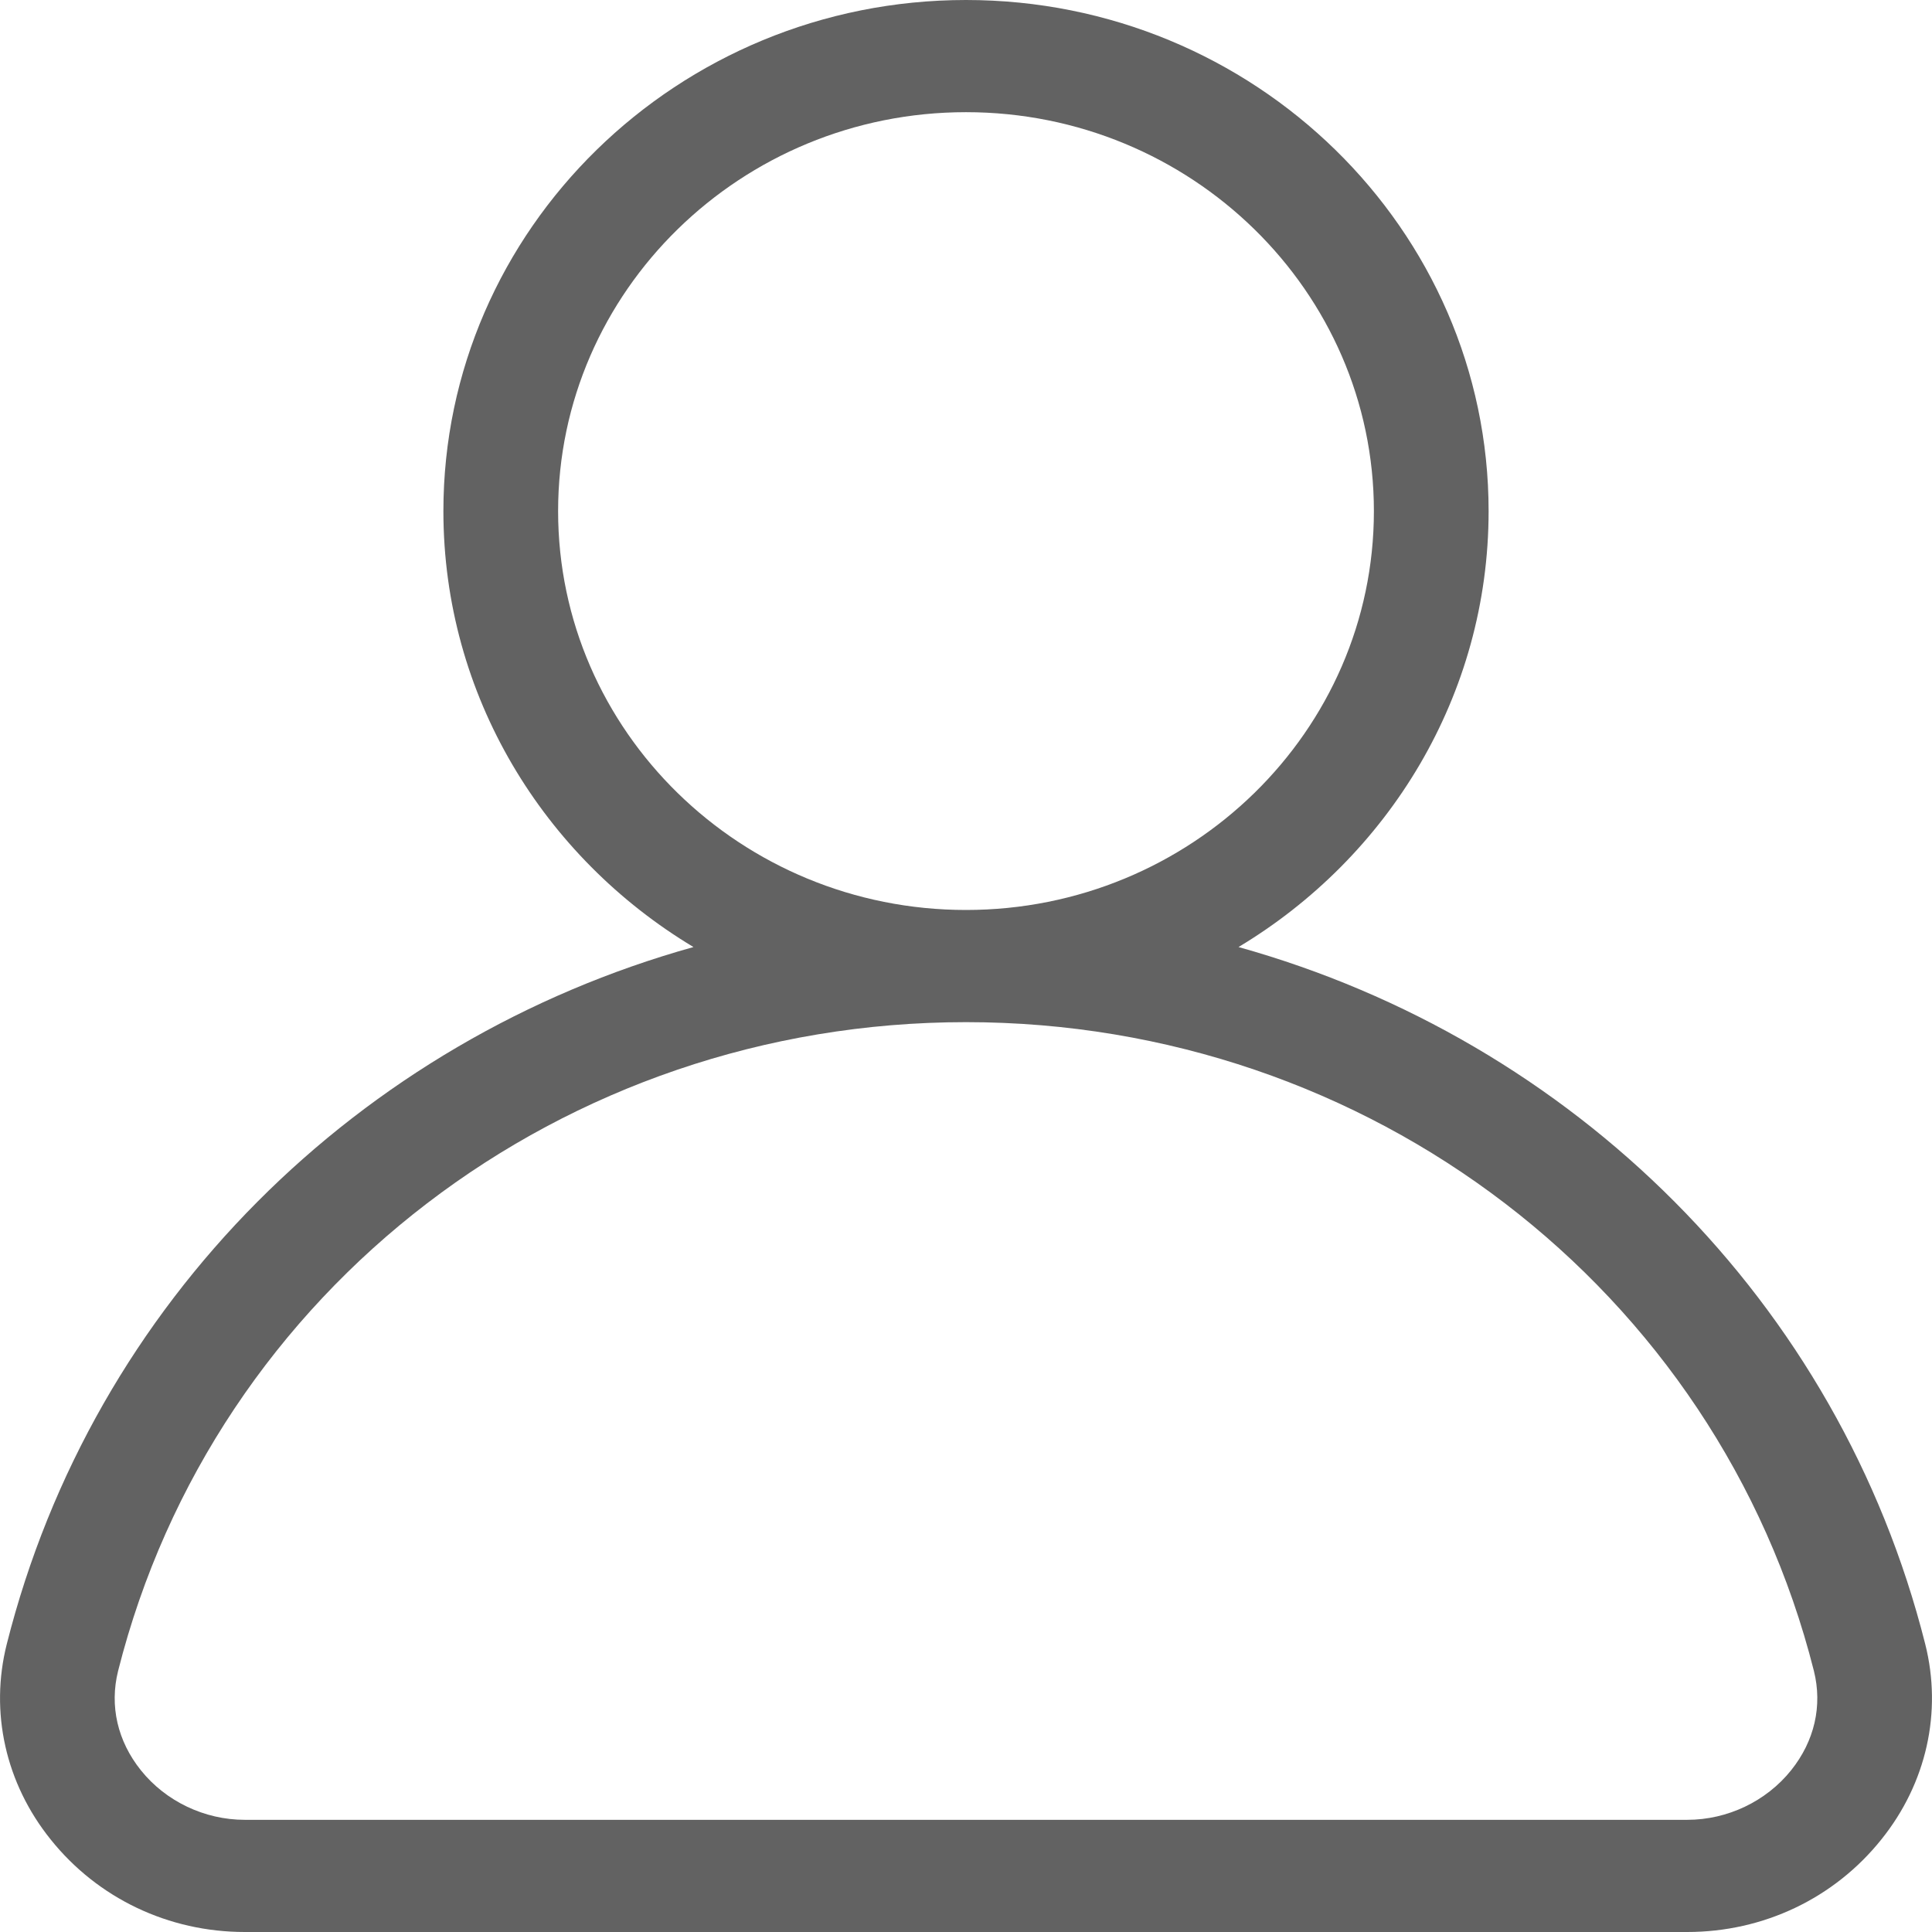
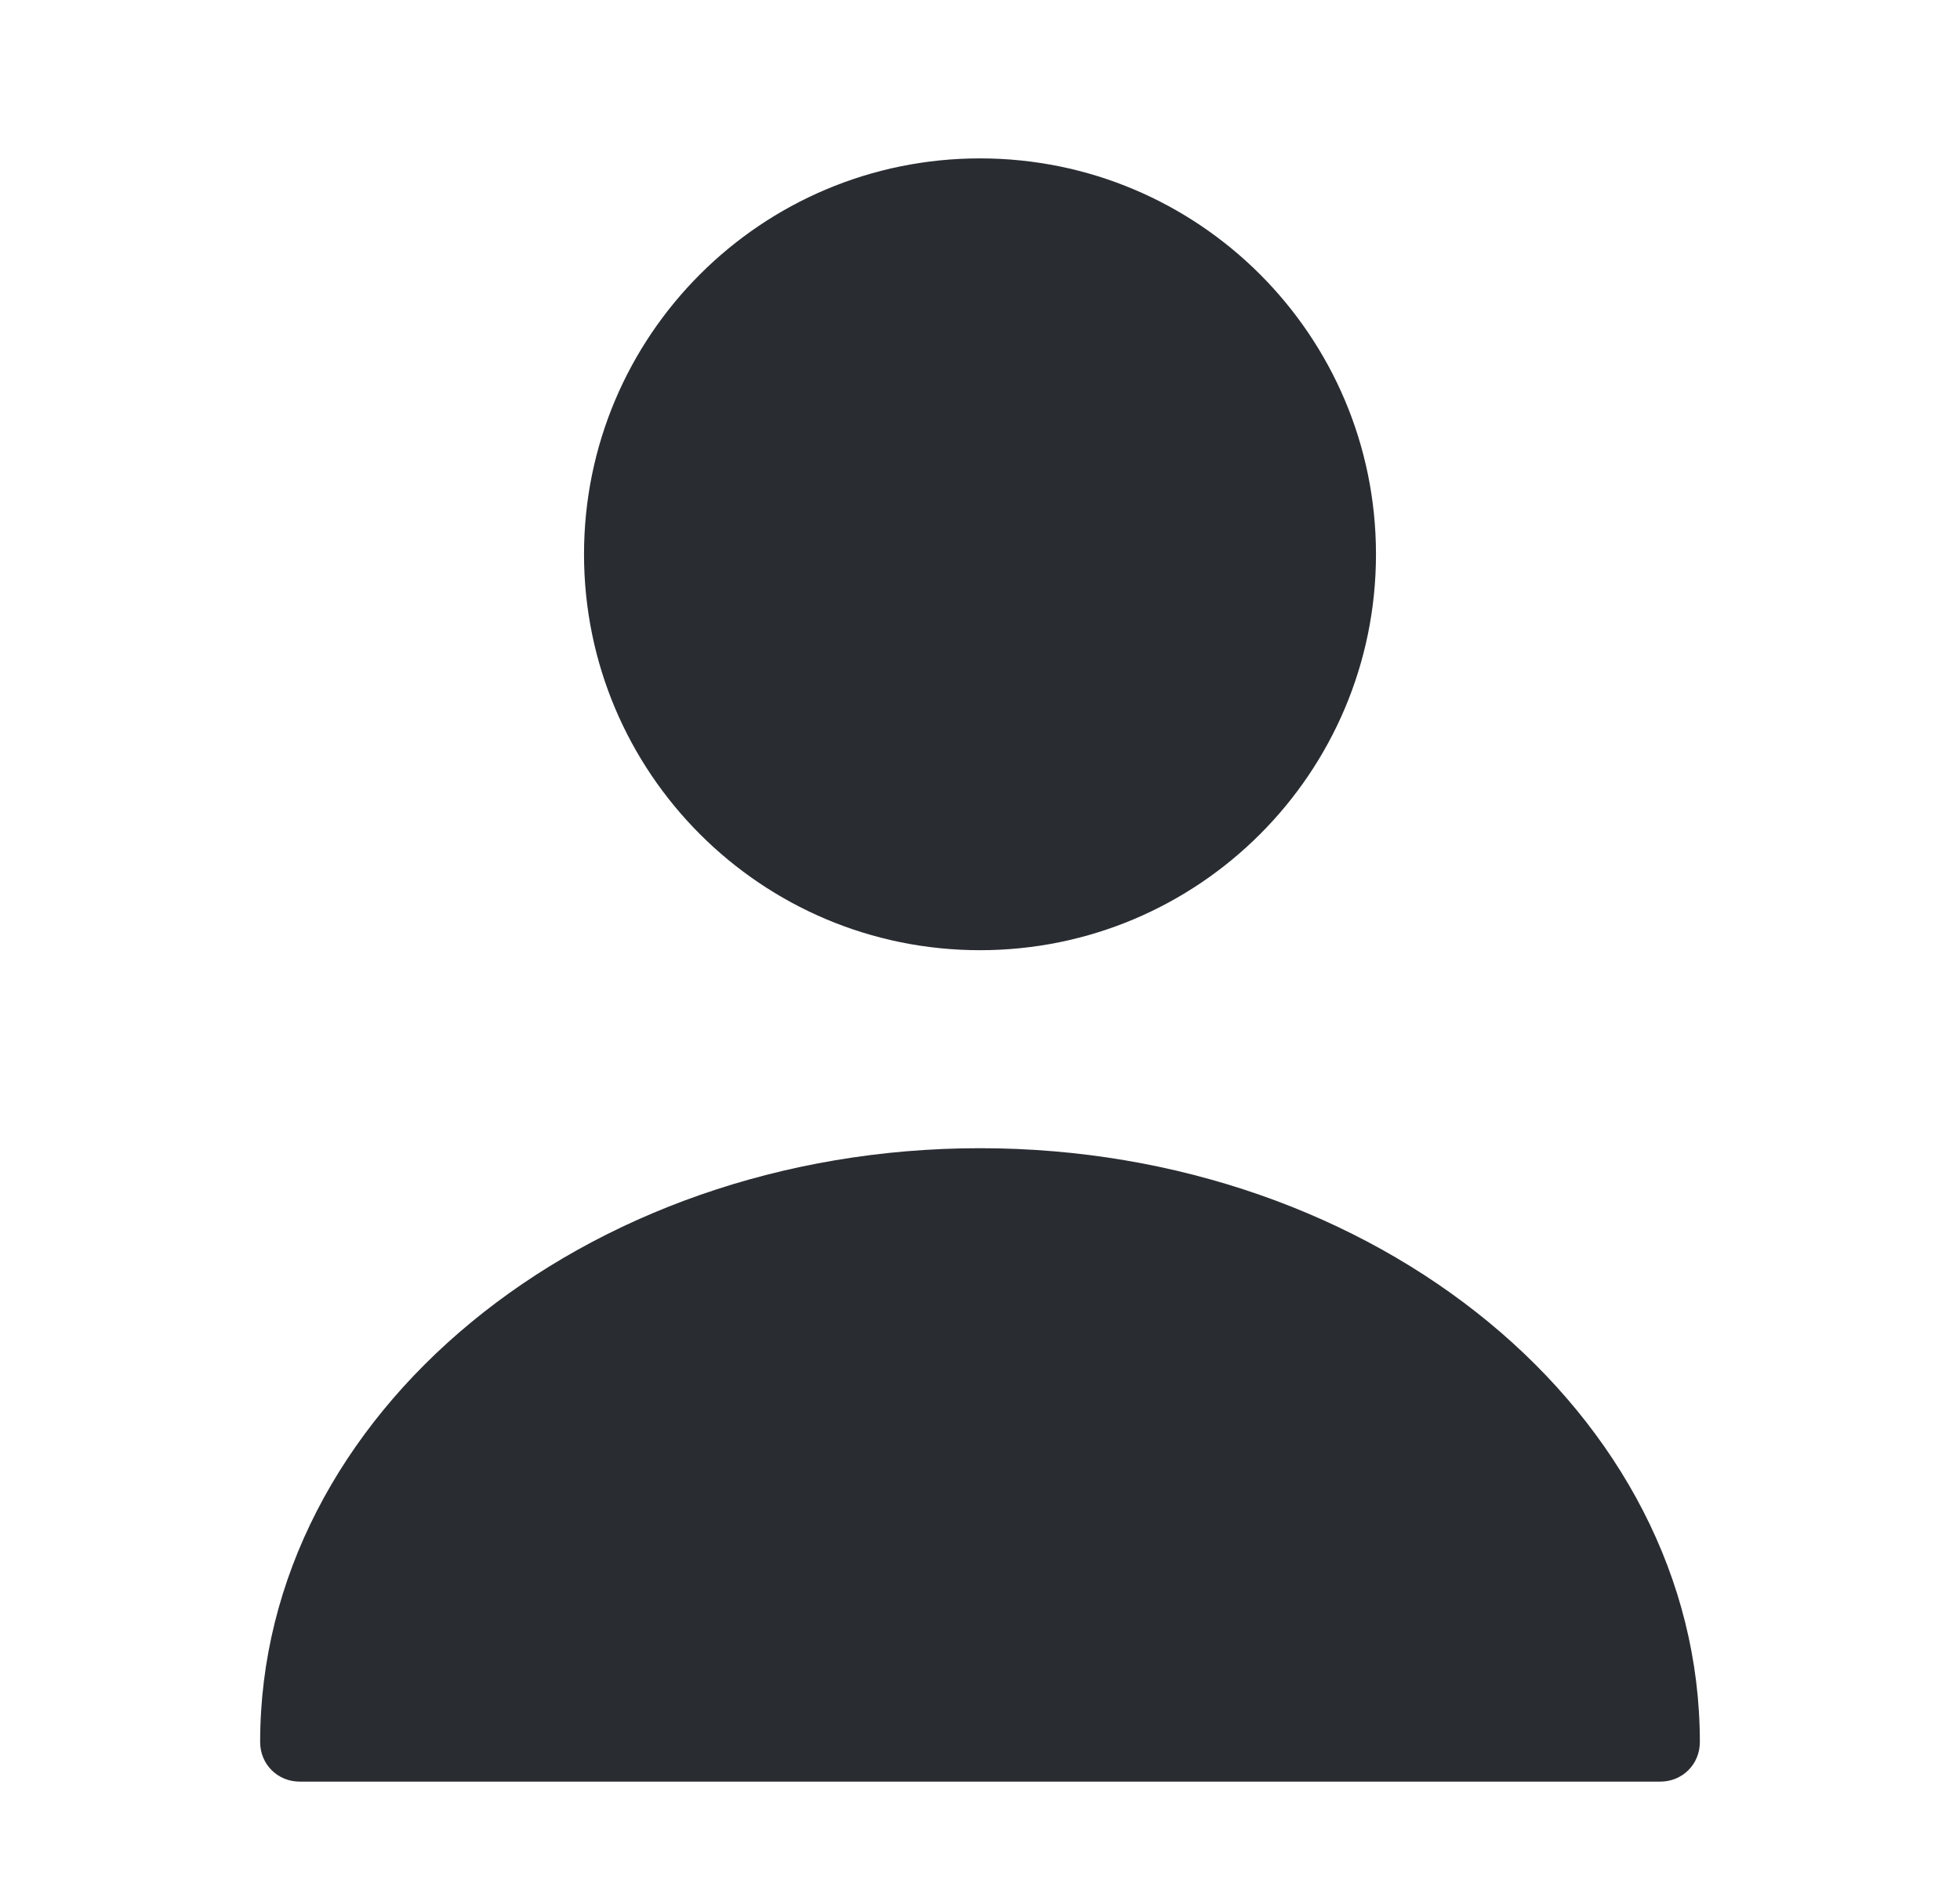
- <svg xmlns="http://www.w3.org/2000/svg" width="16" height="16" viewBox="0 0 16 16" fill="none">
-   <path fill-rule="evenodd" clip-rule="evenodd" d="M14.833 14.661C14.627 14.918 14.306 15.071 13.973 15.071H2.027C1.694 15.071 1.373 14.918 1.167 14.661C0.973 14.419 0.906 14.127 0.978 13.838C1.776 10.675 4.663 8.465 8 8.465C11.337 8.465 14.224 10.675 15.022 13.838C15.094 14.127 15.027 14.419 14.833 14.661ZM4.622 4.233C4.622 2.412 6.137 0.929 8 0.929C9.863 0.929 11.378 2.412 11.378 4.233C11.378 6.055 9.863 7.536 8 7.536C6.137 7.536 4.622 6.055 4.622 4.233ZM15.944 13.616C15.228 10.775 13.023 8.615 10.257 7.843C11.498 7.098 12.328 5.759 12.328 4.233C12.328 1.899 10.387 0 8 0C5.613 0 3.672 1.899 3.672 4.233C3.672 5.759 4.502 7.098 5.743 7.843C2.977 8.615 0.772 10.775 0.056 13.616C-0.086 14.179 0.046 14.769 0.419 15.233C0.809 15.721 1.396 16 2.027 16H13.973C14.604 16 15.191 15.721 15.581 15.233C15.954 14.769 16.086 14.179 15.944 13.616Z" fill="#626262" />
+ <svg xmlns="http://www.w3.org/2000/svg" width="33" height="32" viewBox="0 0 33 32" fill="none">
+   <path d="M16.5 16C20.182 16 23.167 13.015 23.167 9.333C23.167 5.651 20.182 2.667 16.5 2.667C12.818 2.667 9.833 5.651 9.833 9.333C9.833 13.015 12.818 16 16.5 16Z" fill="#292D32" />
+   <path d="M16.5 19.334C9.82 19.334 4.38 23.814 4.38 29.334C4.38 29.707 4.673 30 5.047 30H27.953C28.327 30 28.62 29.707 28.62 29.334C28.62 23.814 23.18 19.334 16.5 19.334Z" fill="#292D32" />
</svg>
